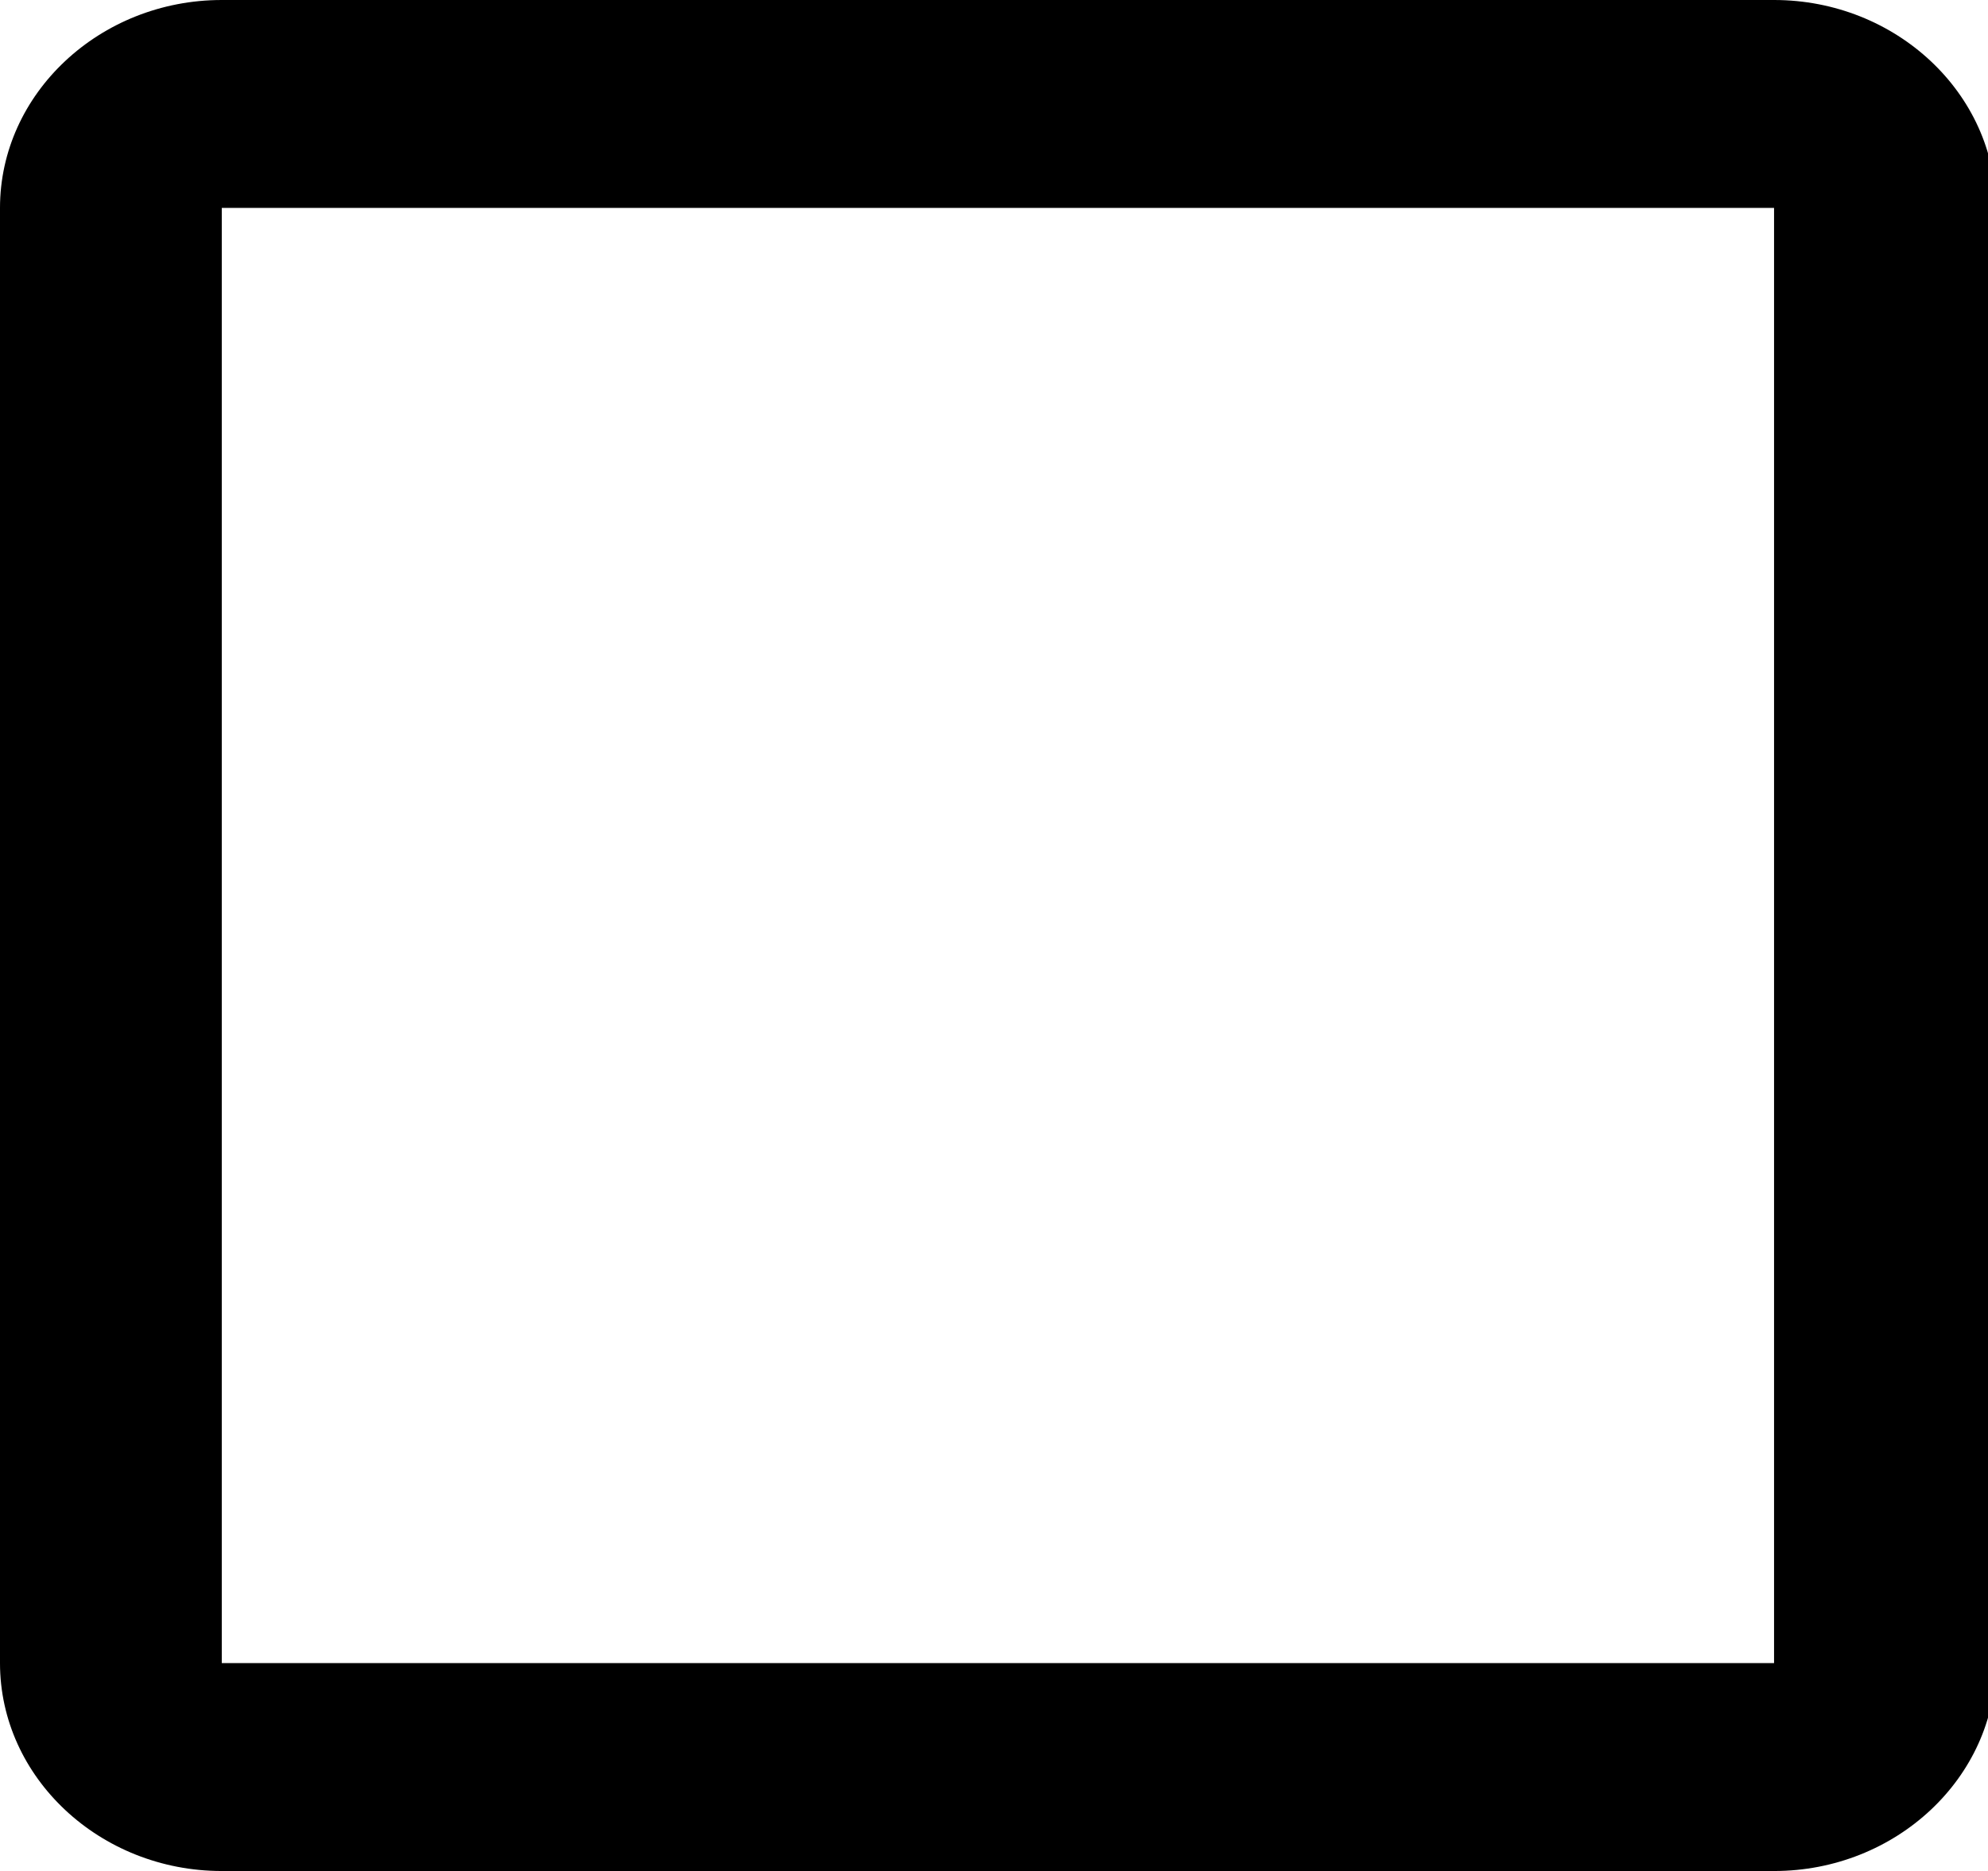
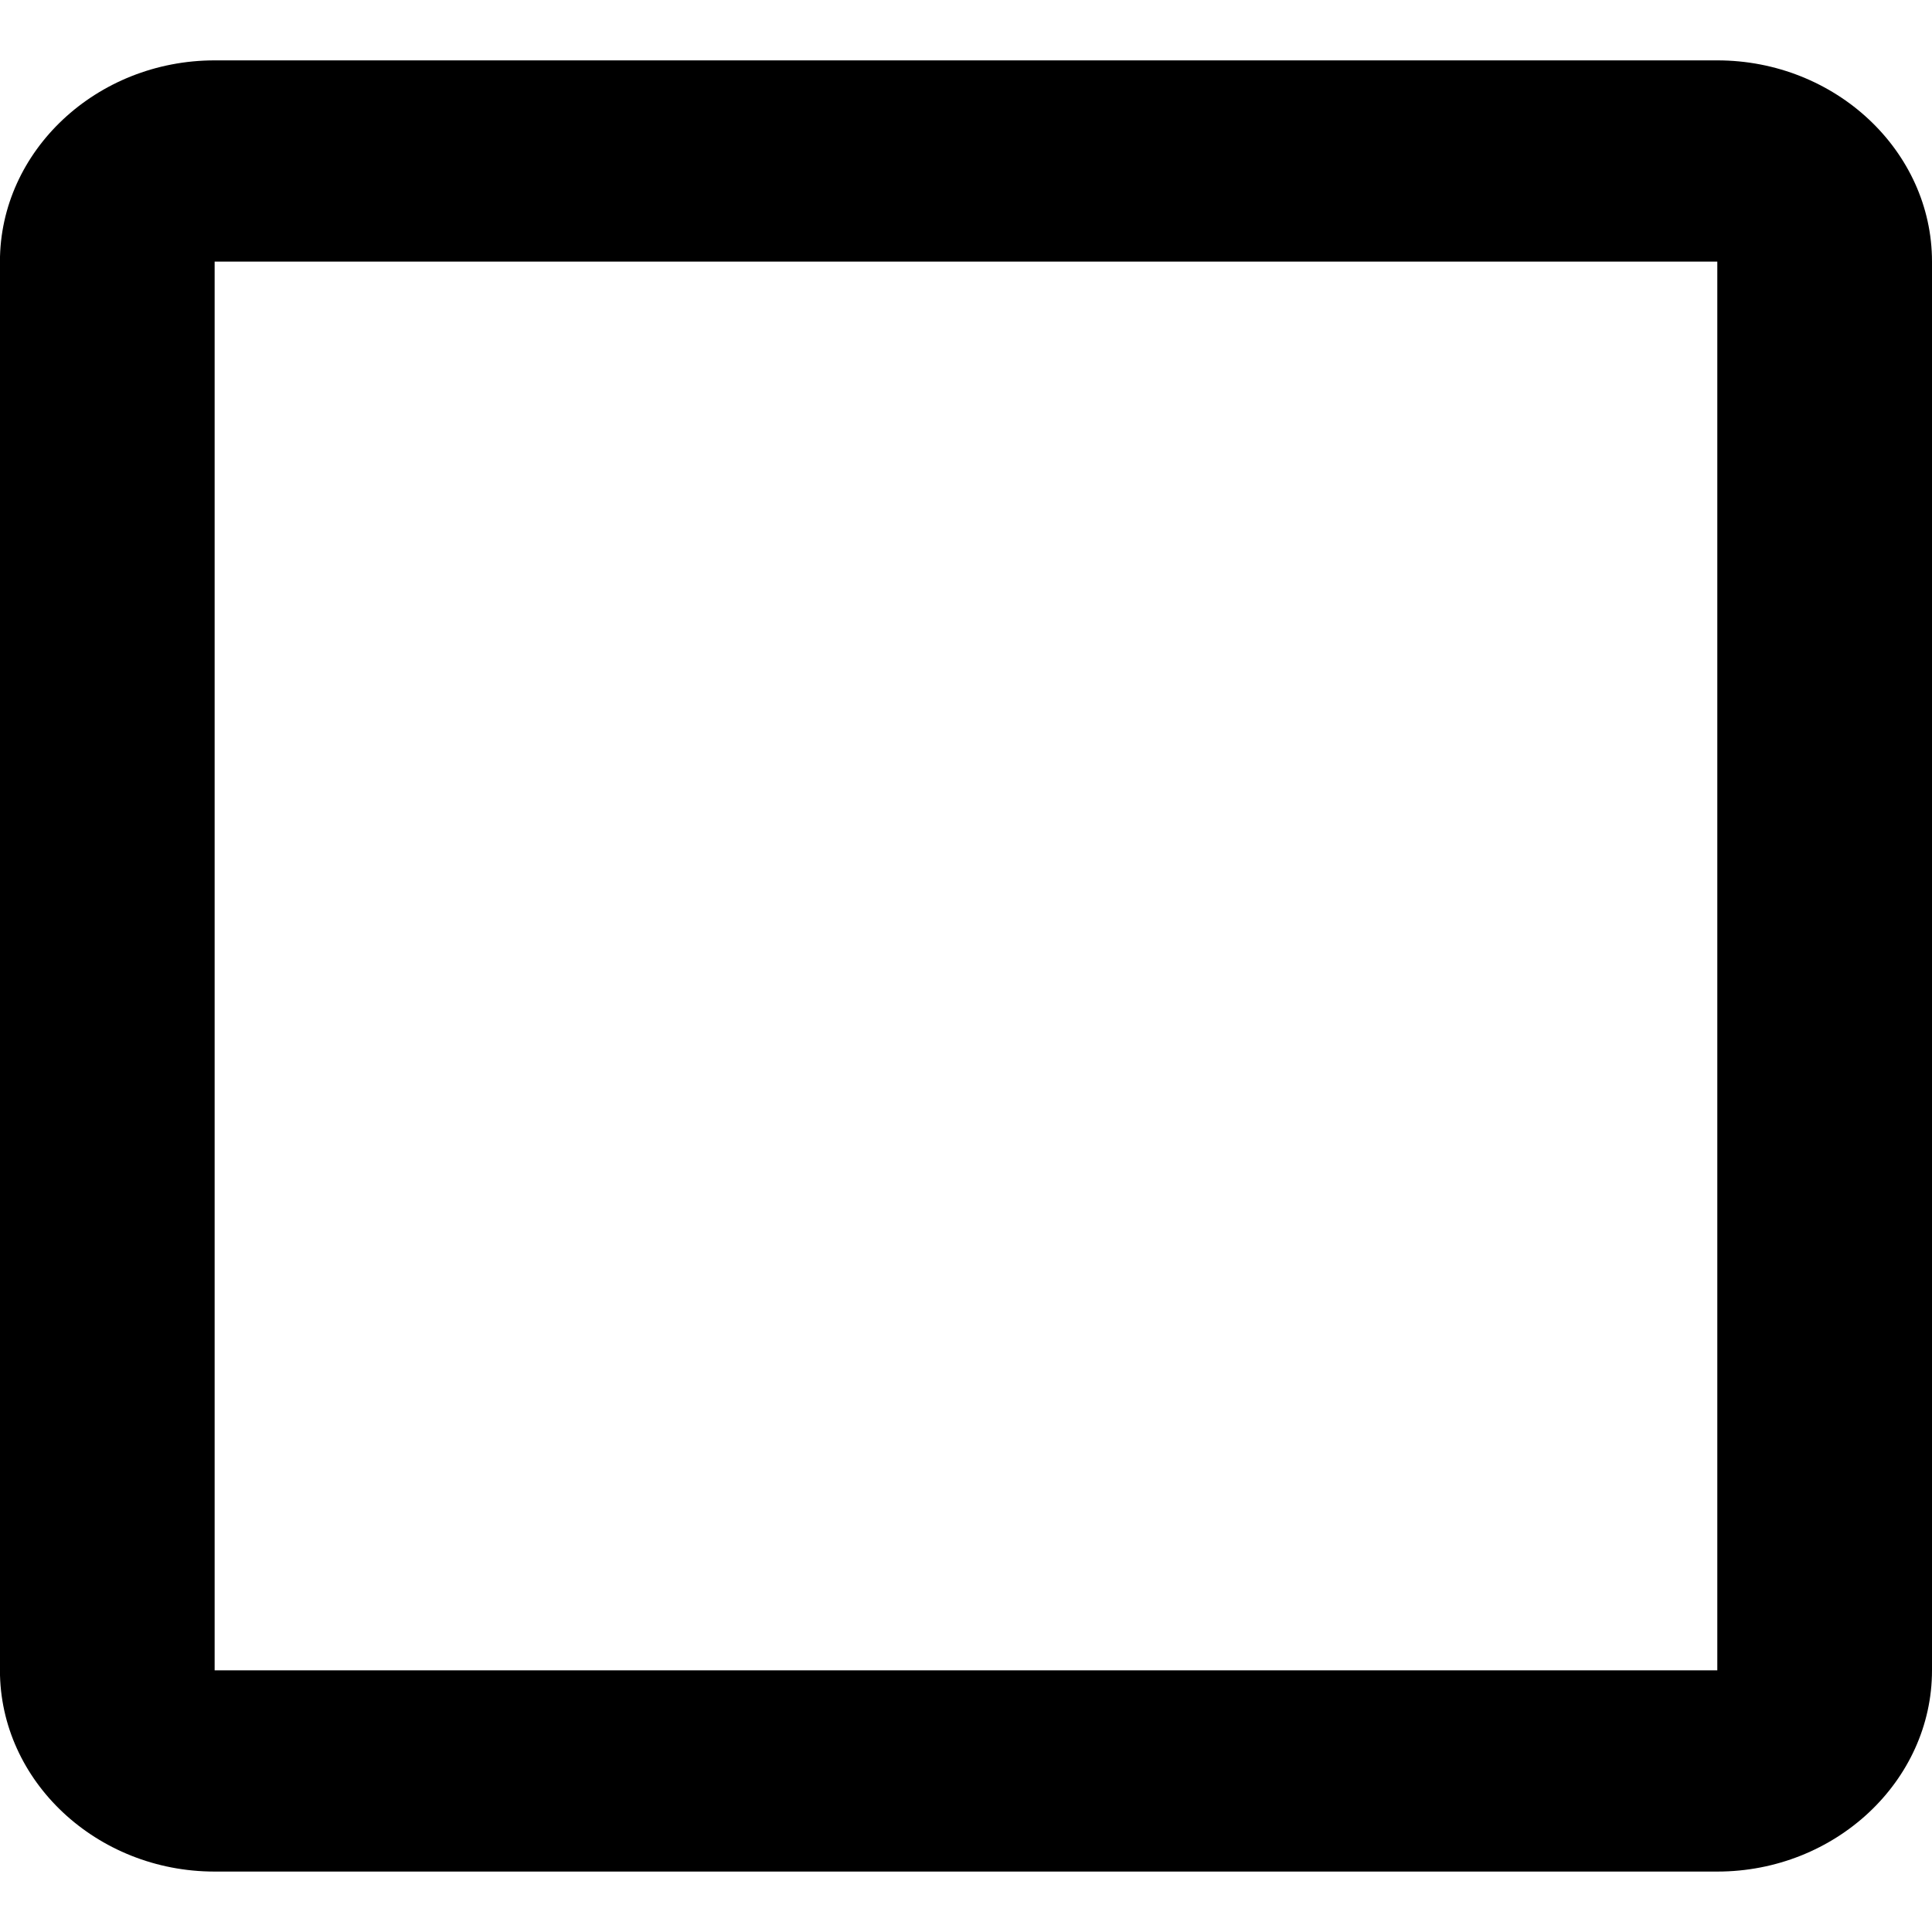
- <svg xmlns="http://www.w3.org/2000/svg" version="1.1" width="34" height="32" viewBox="0 0 34 32">
-   <path d="M30.341 3.556v24.889h-26.548v-24.889h26.548zM30.341 0h-26.548c-2.086 0-3.793 1.6-3.793 3.556v24.889c0 1.956 1.707 3.556 3.793 3.556h26.548c2.086 0 3.793-1.6 3.793-3.556v-24.889c0-1.956-1.707-3.556-3.793-3.556z" />
+ <svg xmlns="http://www.w3.org/2000/svg" version="1.1" width="32" height="32" viewBox="0 0 32 32">
+   <path d="M28.444 4.333v23.333h-24.889v-23.333h24.889zM28.444 1h-24.889c-1.956 0-3.556 1.5-3.556 3.333v23.333c0 1.833 1.6 3.333 3.556 3.333h24.889c1.956 0 3.556-1.5 3.556-3.333v-23.333c0-1.833-1.6-3.333-3.556-3.333z" />
</svg>
